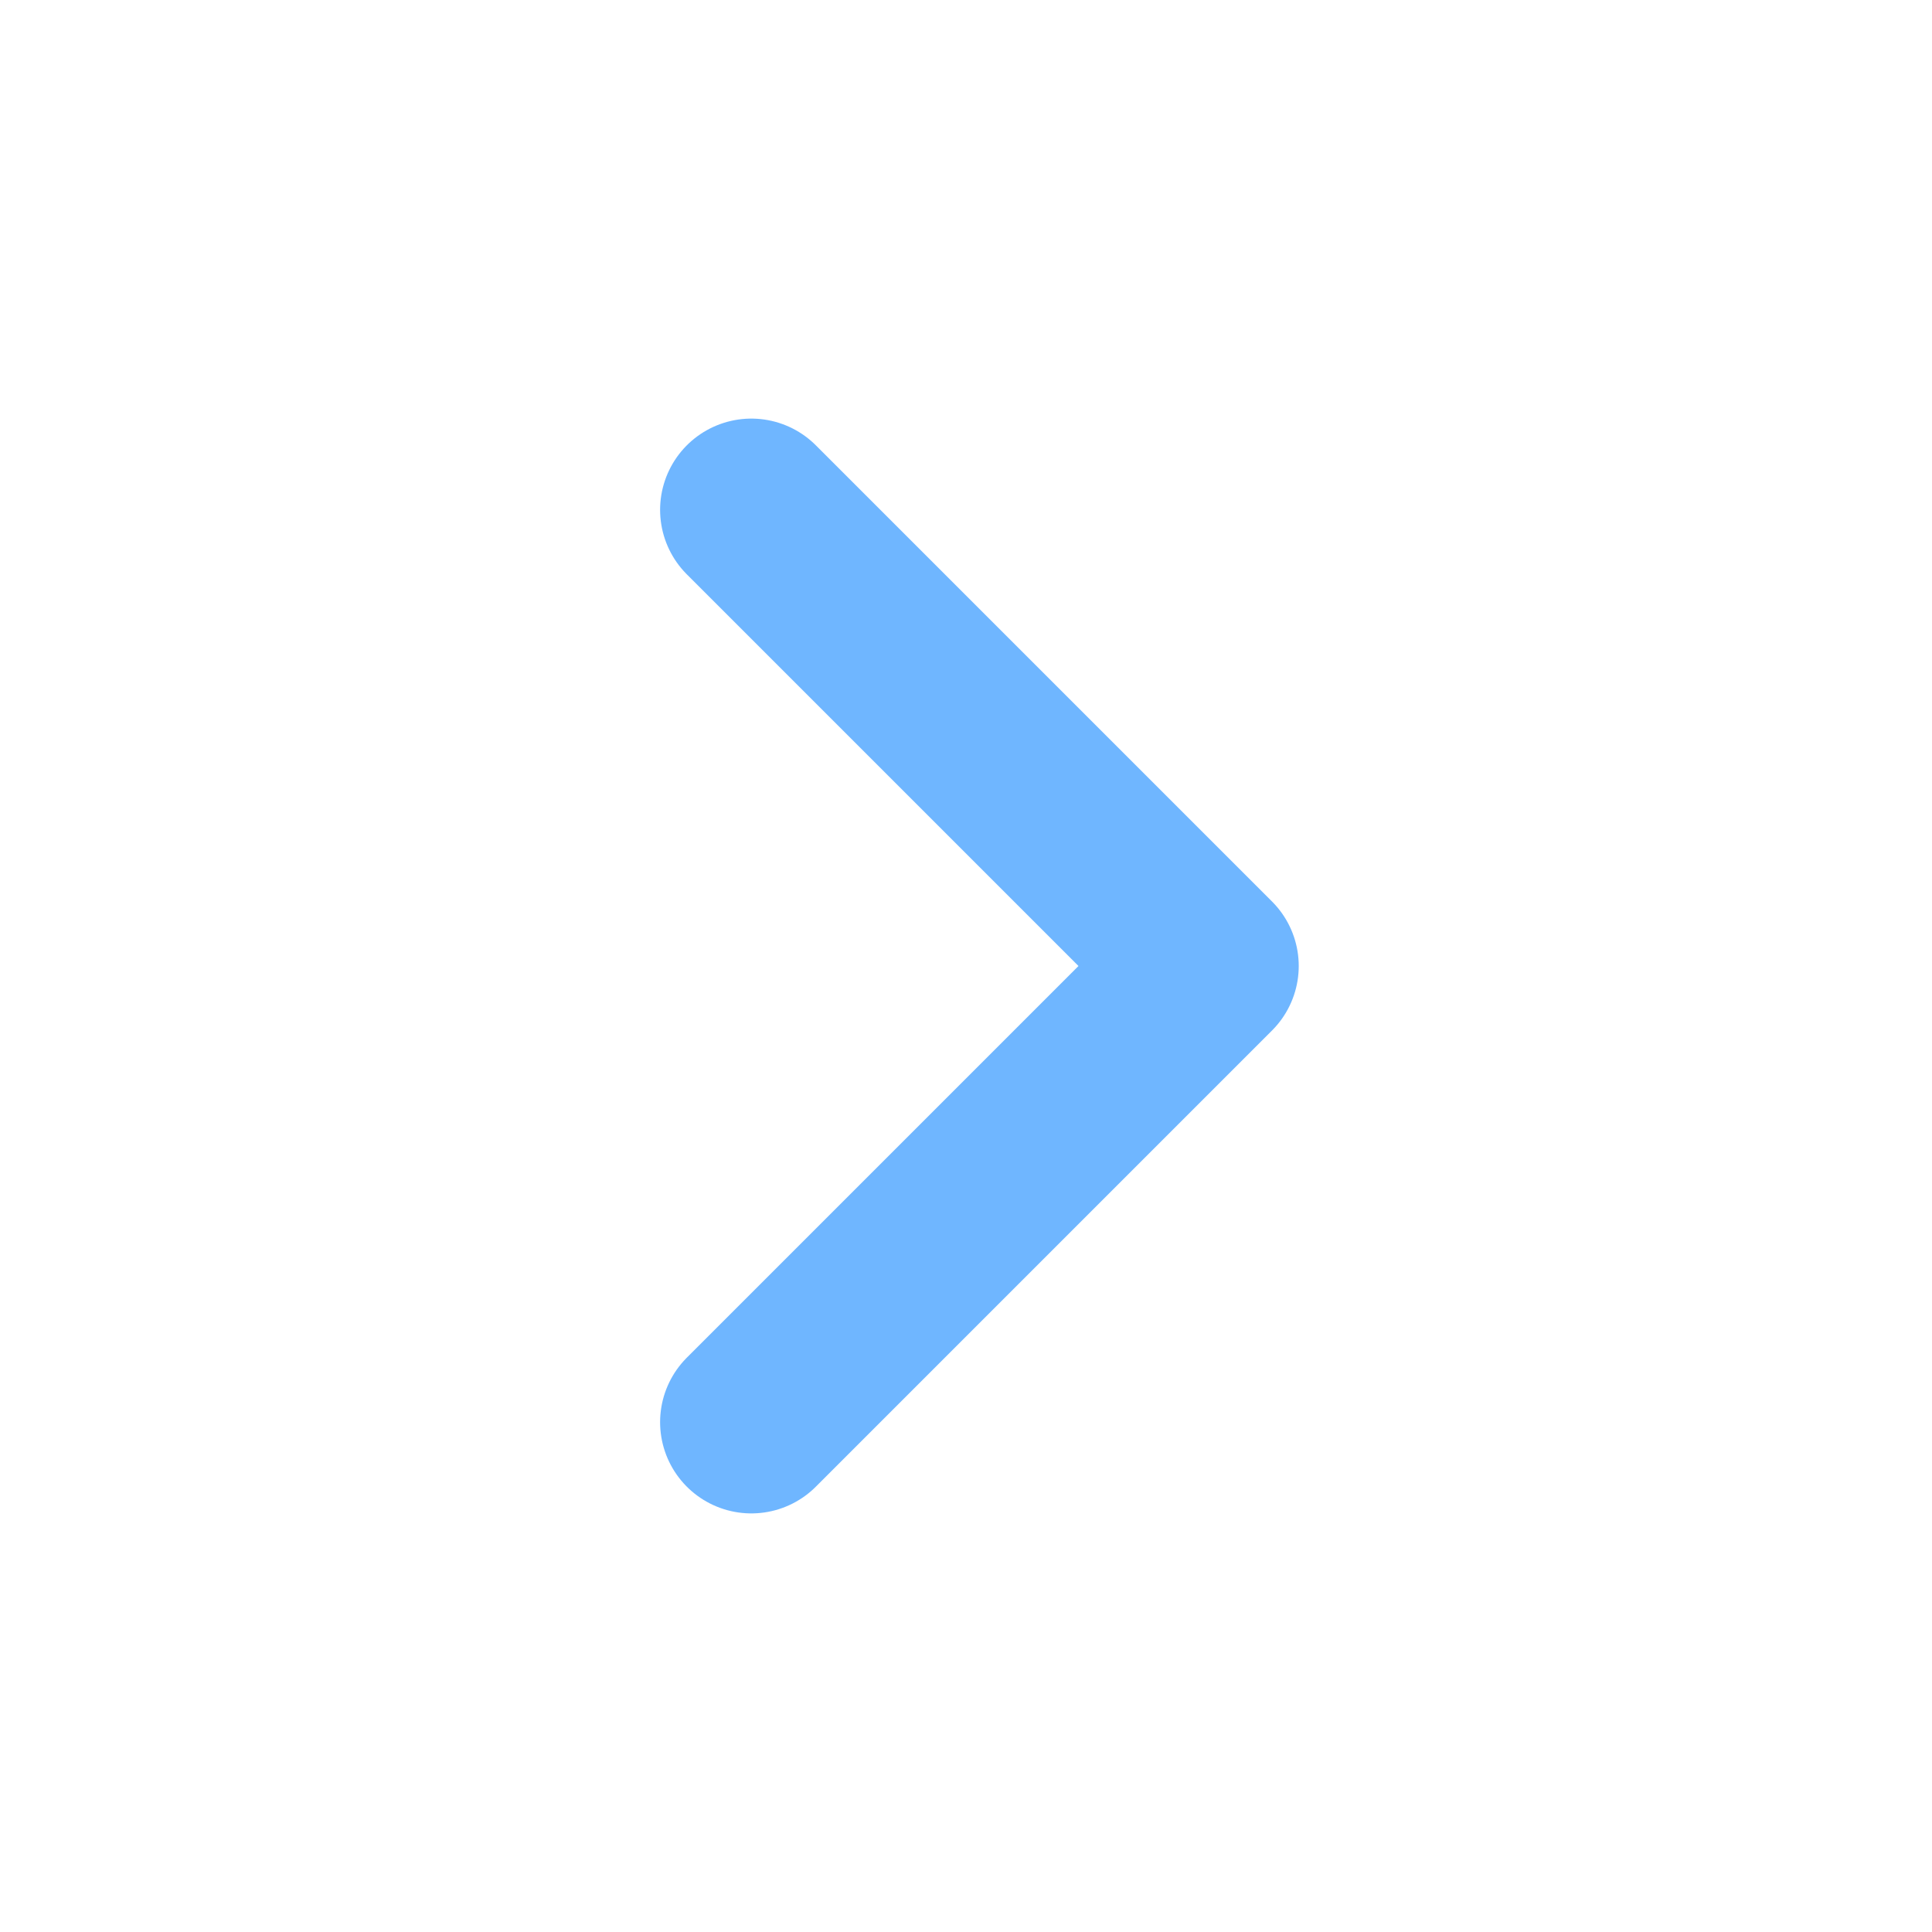
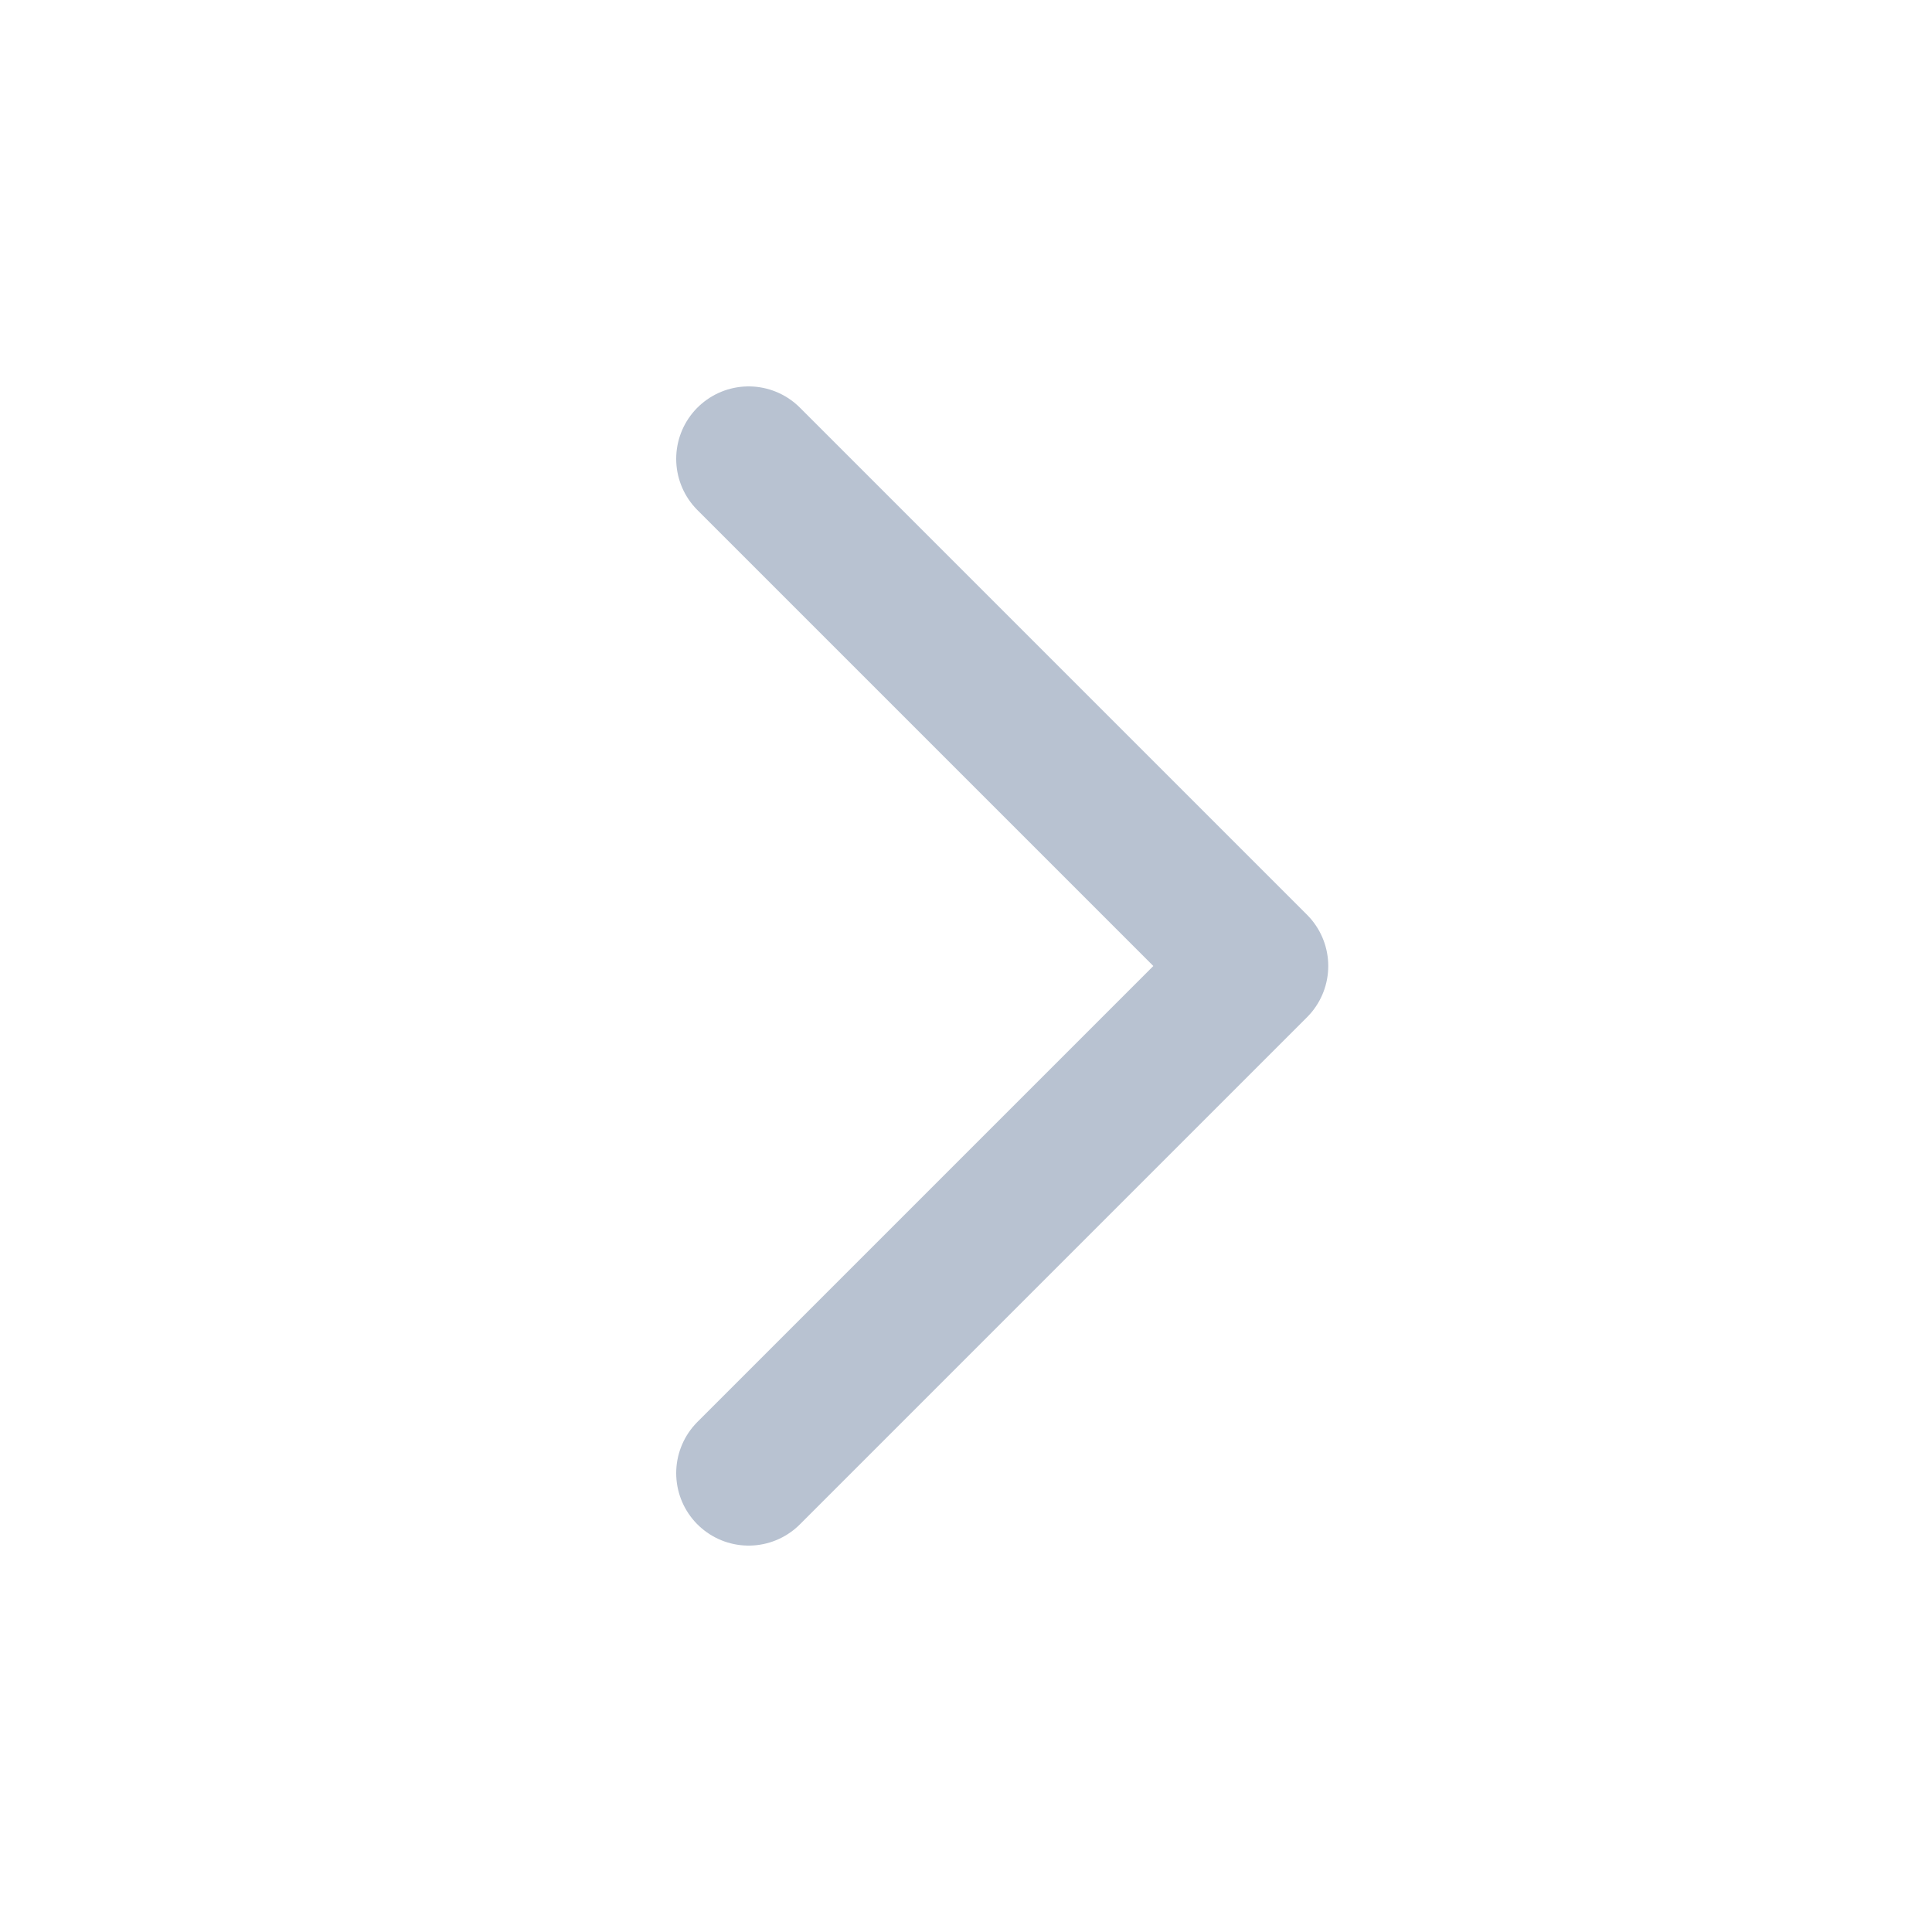
- <svg xmlns="http://www.w3.org/2000/svg" width="18" height="18" viewBox="0 0 18 18" fill="none" aria-hidden="true">
-   <path d="M7 4.75L11.25 9L7 13.25" stroke="#6FB6FF" stroke-width="1.7" stroke-linecap="round" stroke-linejoin="round" />
+ <svg xmlns="http://www.w3.org/2000/svg" width="20" height="20" viewBox="0 0 20 20" fill="none" aria-hidden="true">
+   <path d="m7.75 4.75 5.25 5.25-5.25 5.25" stroke="#B8C2D1" stroke-width="1.5" stroke-linecap="round" stroke-linejoin="round" />
</svg>
